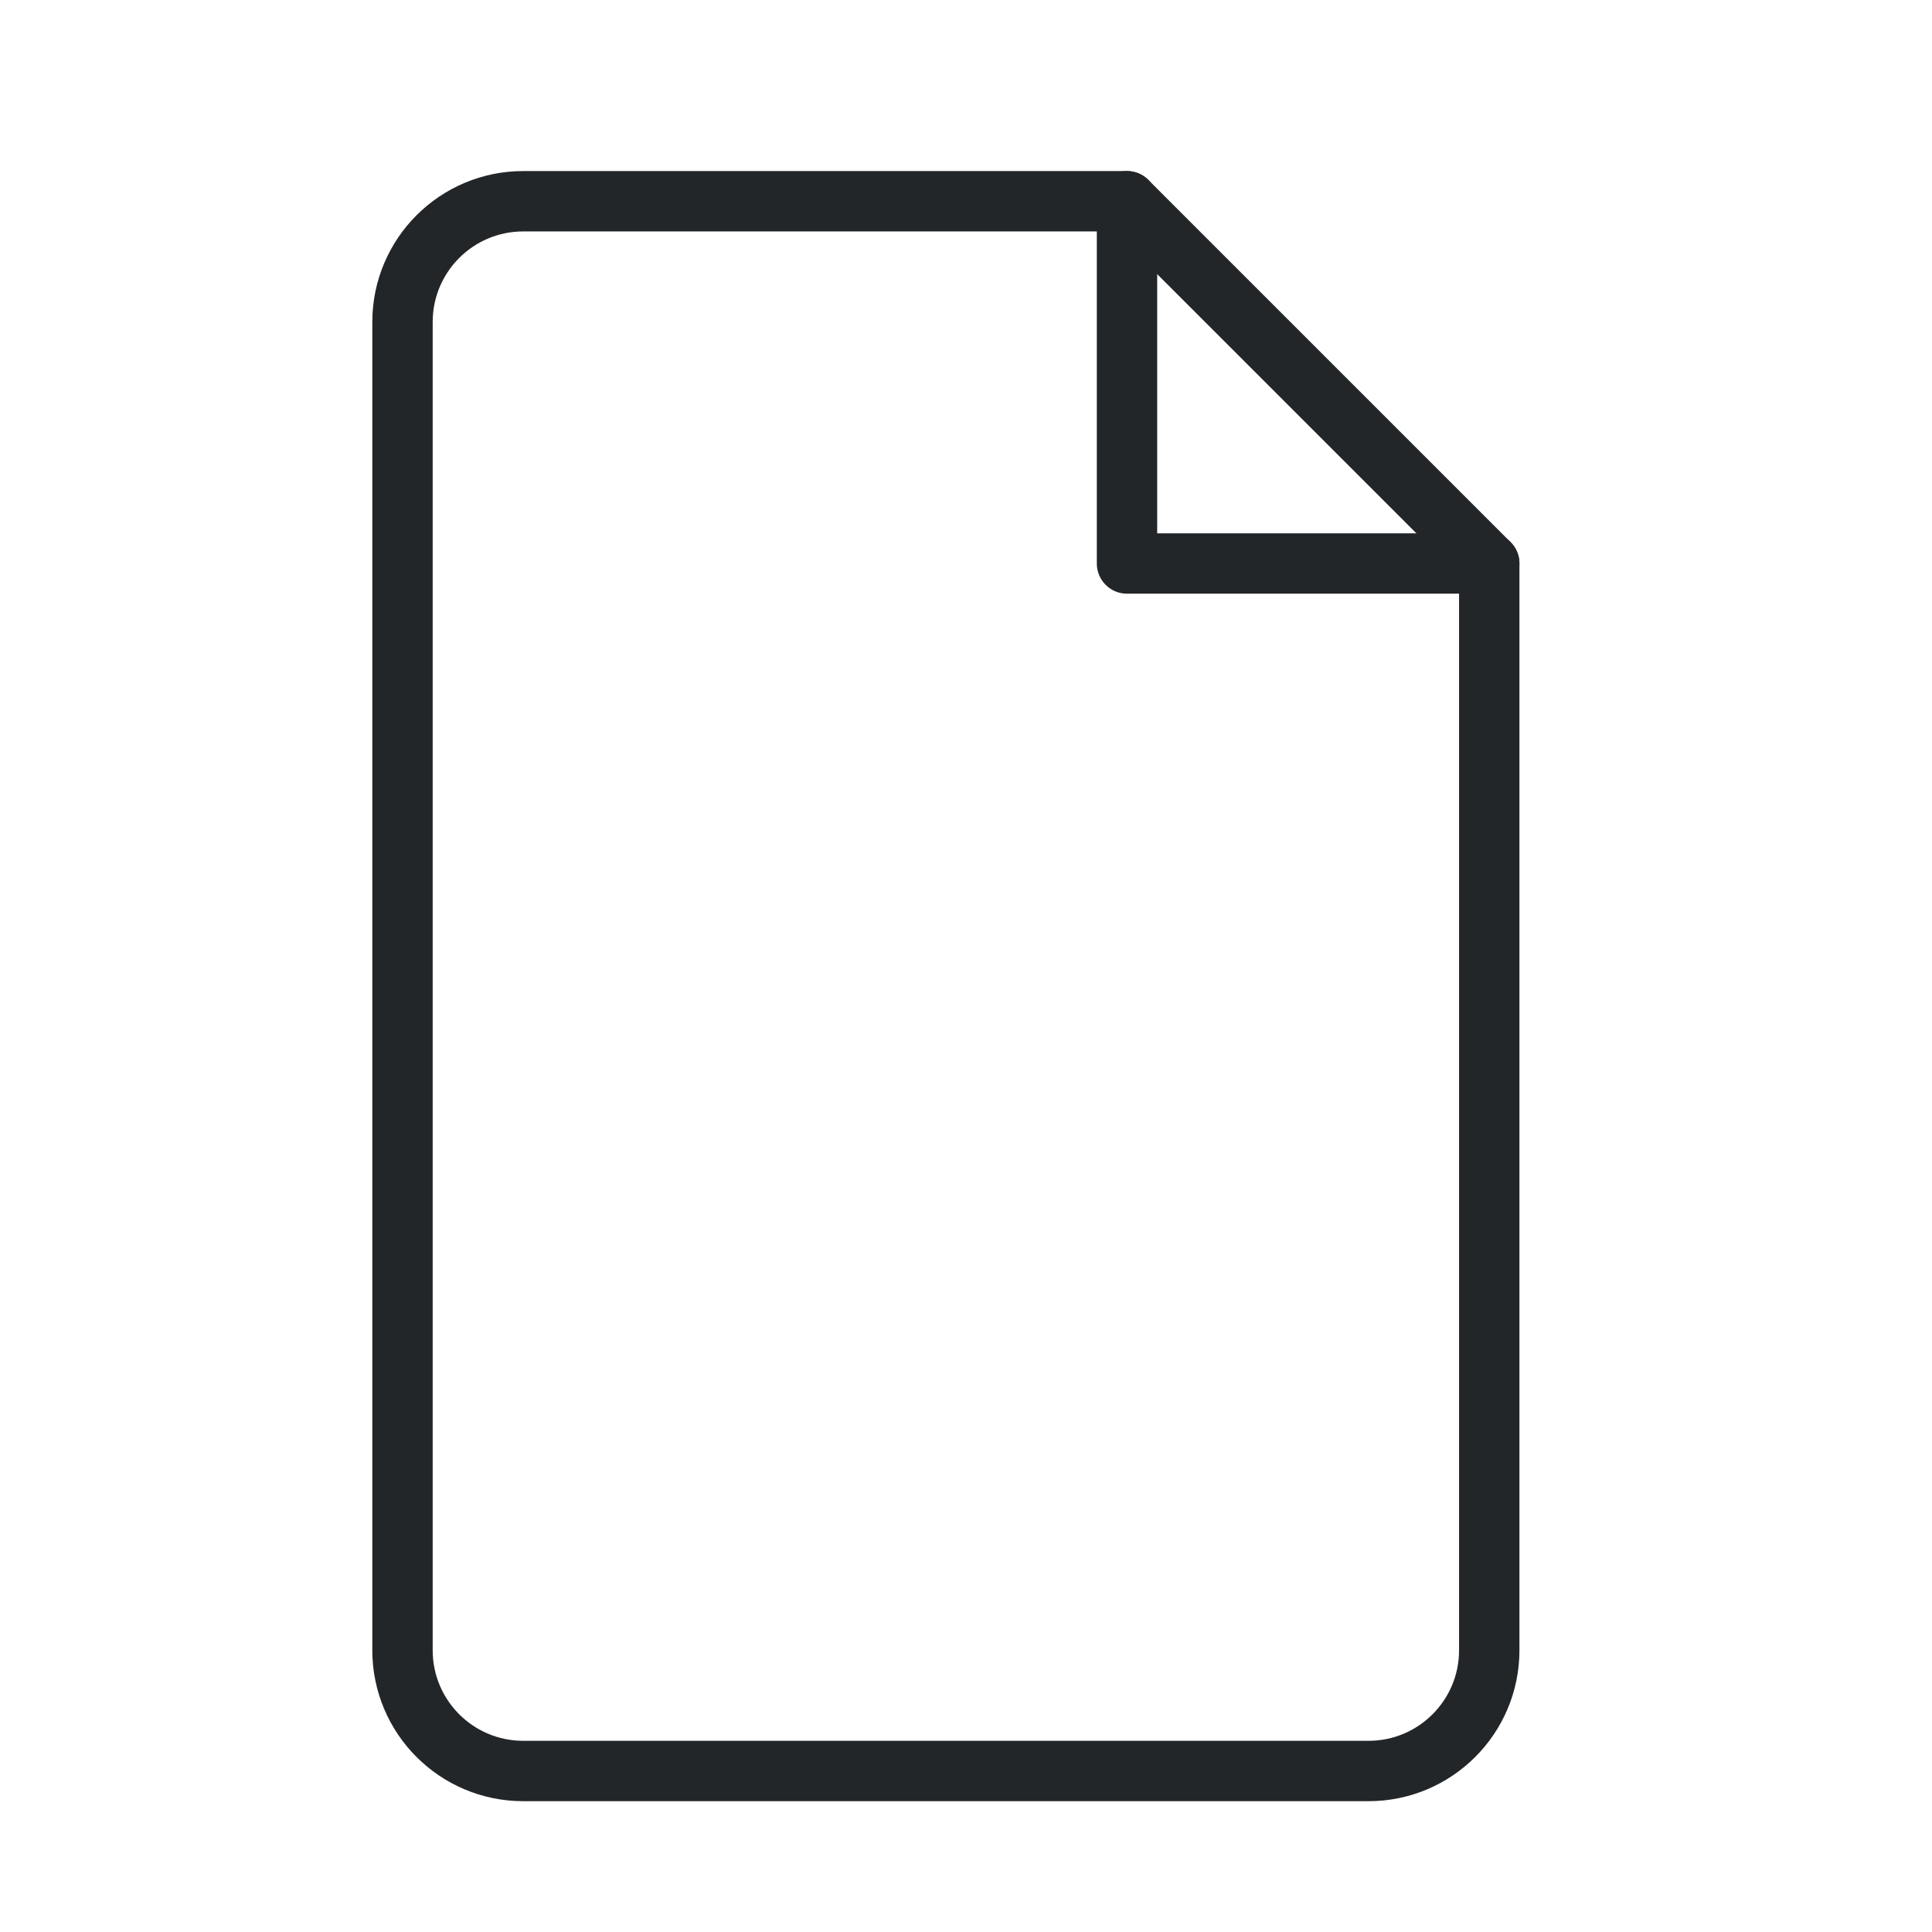
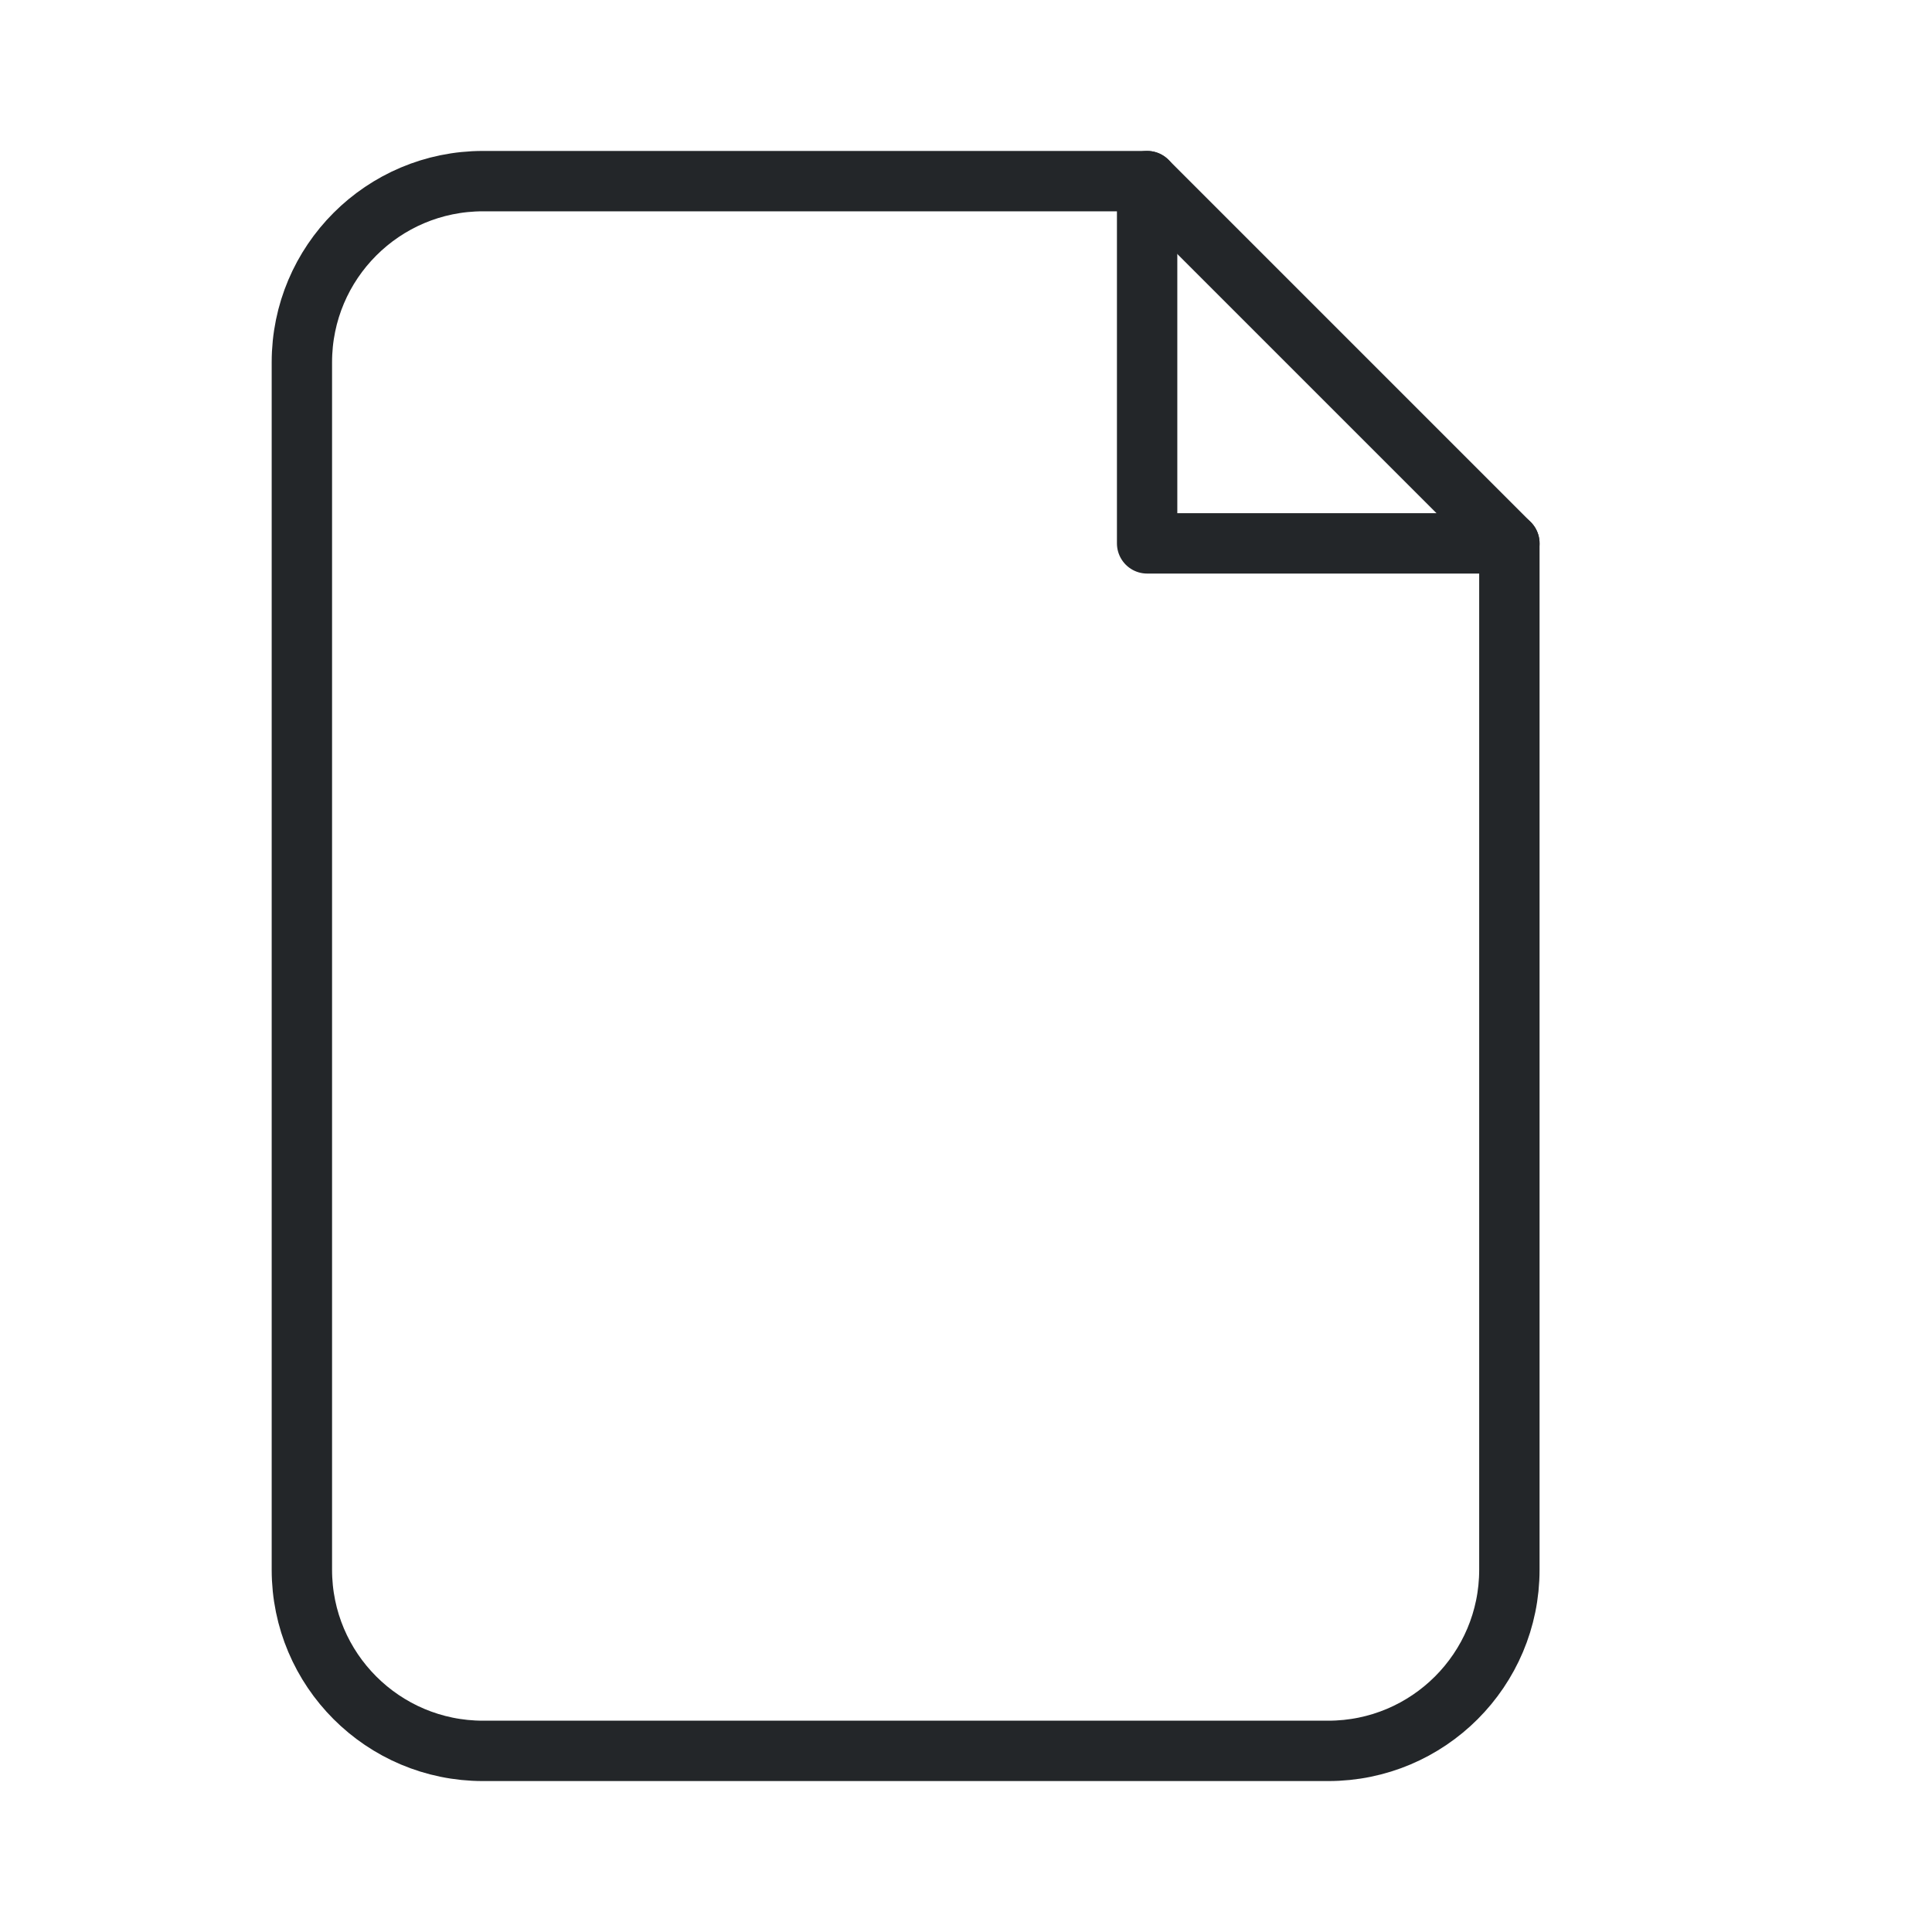
- <svg xmlns="http://www.w3.org/2000/svg" width="48" height="48" viewBox="0 0 48 48">
+ <svg xmlns="http://www.w3.org/2000/svg" width="48" height="48" viewBox="0 0 16 16">
  <style id="current-color-scheme" type="text/css">.ColorScheme-Text { color:#232629; }</style>
-   <path class="ColorScheme-Text" fill="none" stroke="currentColor" stroke-width="1.5" stroke-linecap="round" stroke-linejoin="round" d="M13 5h15l9 9v27a3 3 0 0 1-3 3H13a3 3 0 0 1-3-3V8a3 3 0 0 1 3-3z" />
-   <path class="ColorScheme-Text" fill="none" stroke="currentColor" stroke-width="1.5" stroke-linecap="round" stroke-linejoin="round" d="M28 5v9h9" />
+   <path class="ColorScheme-Text" fill="none" stroke="currentColor" stroke-width="0.5" stroke-linecap="round" stroke-linejoin="round" d="M4 1.5h5.5l3 3V13a1.5 1.5 0 0 1-1.5 1.5H4A1.5 1.5 0 0 1 2.5 13V3A1.5 1.5 0 0 1 4 1.5z" />
+   <path class="ColorScheme-Text" fill="none" stroke="currentColor" stroke-width="0.5" stroke-linecap="round" stroke-linejoin="round" d="M9.5 1.5v3h3" />
</svg>
